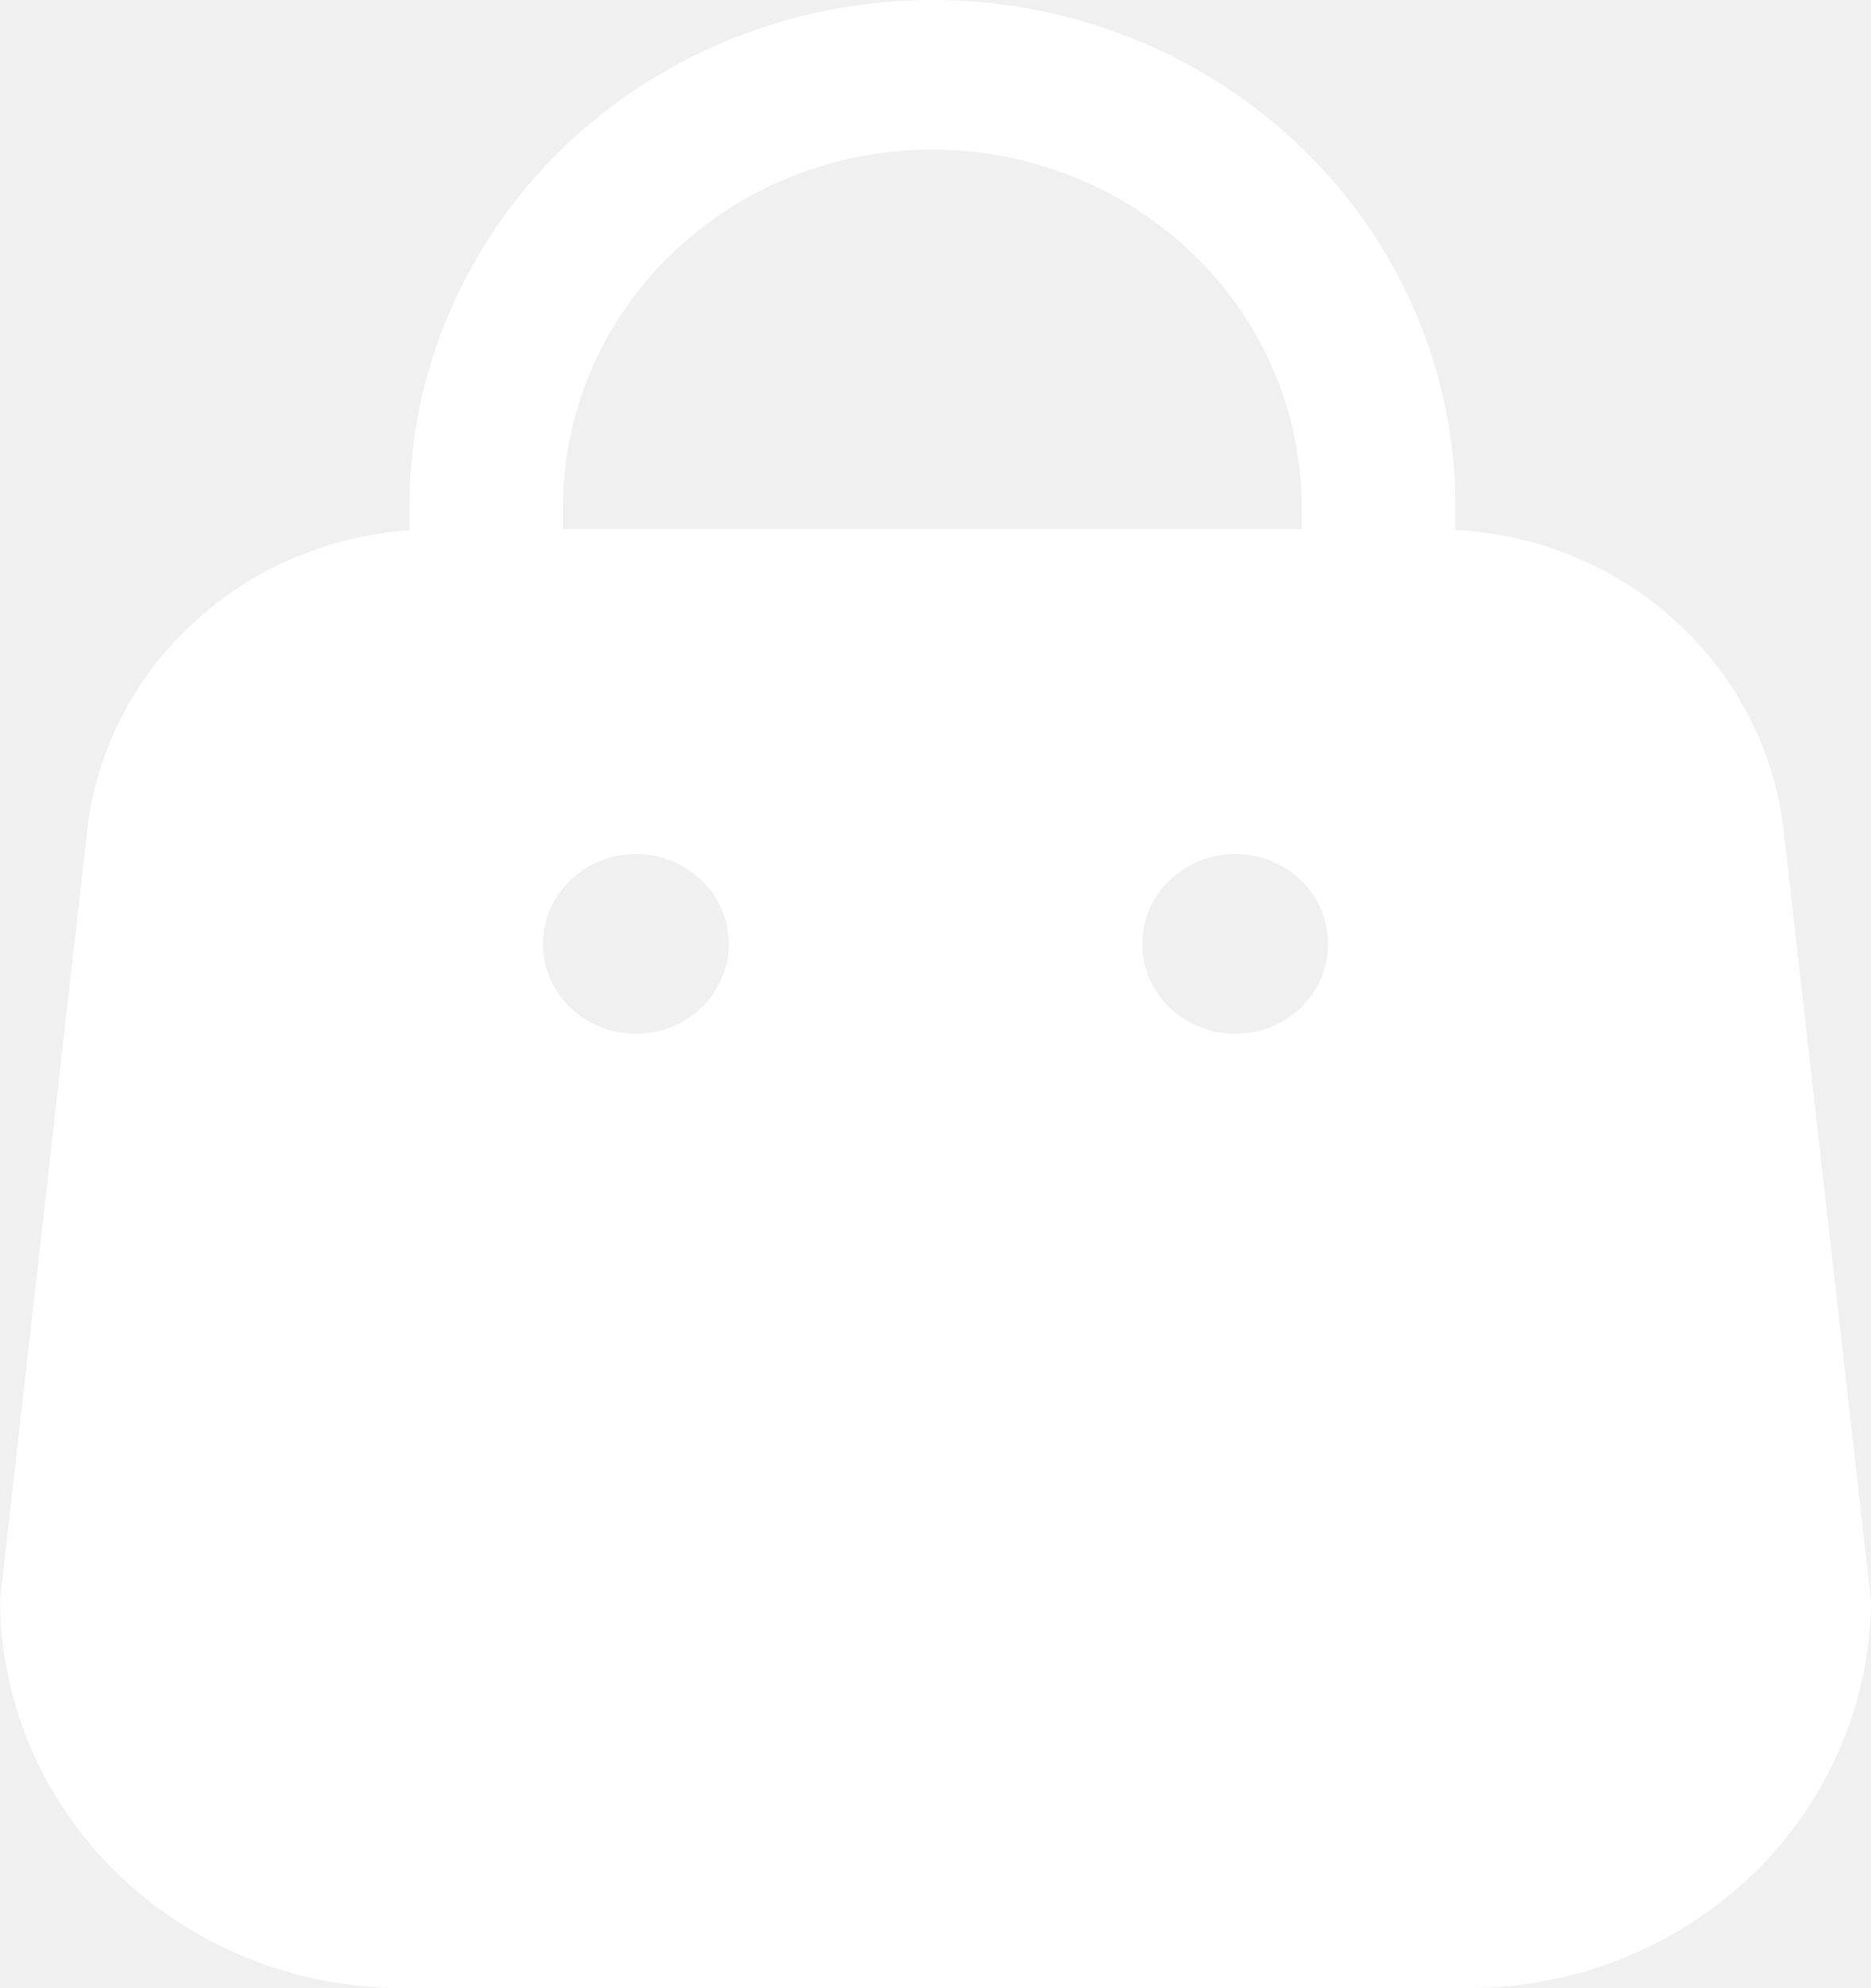
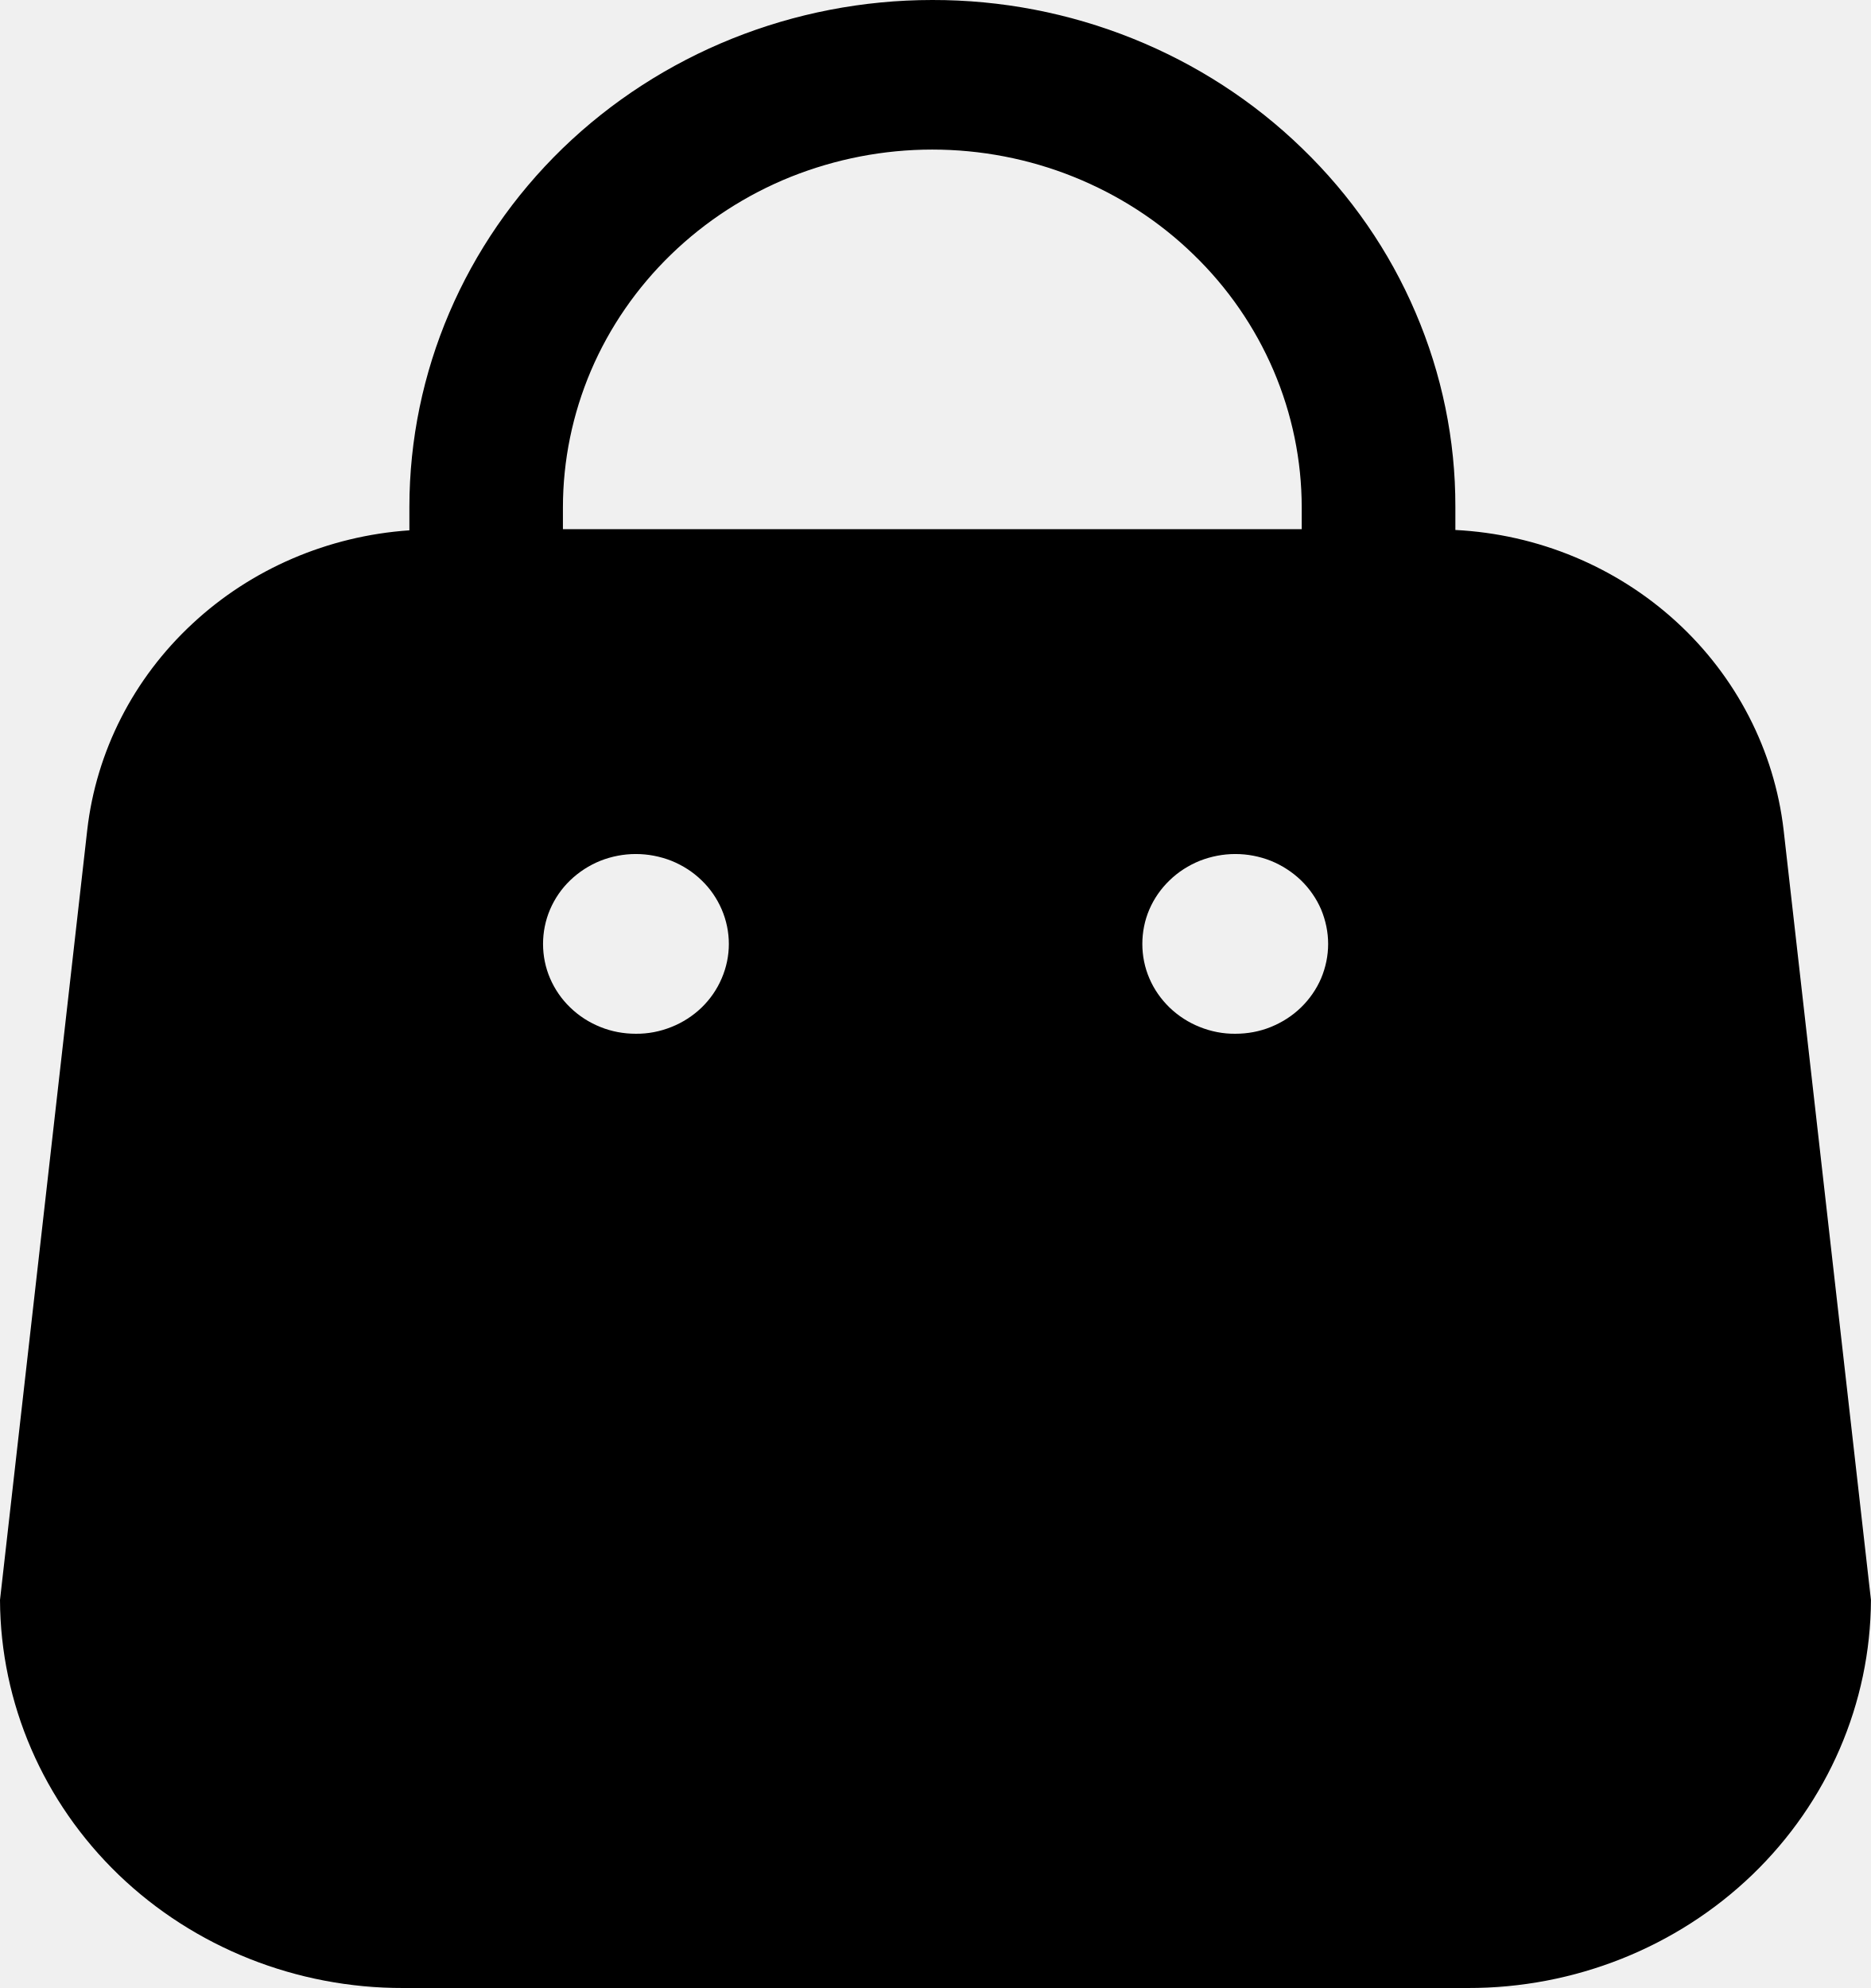
<svg xmlns="http://www.w3.org/2000/svg" width="16" height="17" viewBox="0 0 16 17" fill="none">
-   <path d="M15.253 7.097C15.174 6.417 14.848 5.785 14.335 5.316C13.821 4.846 13.152 4.568 12.446 4.532V4.332C12.447 3.763 12.331 3.199 12.106 2.674C11.882 2.148 11.552 1.671 11.136 1.269C10.721 0.866 10.228 0.547 9.685 0.329C9.142 0.111 8.56 -0.001 7.973 2.94969e-06C6.787 0 5.65 0.457 4.811 1.269C3.973 2.082 3.502 3.184 3.501 4.333V4.535C2.805 4.583 2.148 4.865 1.645 5.334C1.141 5.802 0.823 6.426 0.746 7.098L0 13.682C0.004 14.565 0.369 15.41 1.015 16.032C1.662 16.654 2.537 17.002 3.448 17H12.552C13.463 17.002 14.338 16.654 14.985 16.032C15.631 15.41 15.996 14.565 16 13.682L15.253 7.097ZM4.814 4.34C4.814 3.938 4.896 3.54 5.054 3.169C5.213 2.797 5.446 2.46 5.739 2.176C6.032 1.892 6.38 1.666 6.763 1.512C7.147 1.359 7.557 1.279 7.972 1.279C8.387 1.279 8.798 1.358 9.181 1.512C9.564 1.666 9.913 1.891 10.206 2.176C10.5 2.46 10.732 2.797 10.891 3.168C11.05 3.54 11.132 3.938 11.132 4.34V4.525H4.814V4.34ZM5.437 8.84C5.333 8.84 5.23 8.821 5.134 8.782C5.037 8.743 4.95 8.687 4.876 8.615C4.802 8.544 4.744 8.459 4.704 8.366C4.664 8.273 4.644 8.173 4.644 8.072C4.644 7.971 4.664 7.871 4.704 7.777C4.744 7.684 4.802 7.599 4.876 7.528C4.95 7.457 5.037 7.4 5.134 7.361C5.23 7.323 5.333 7.303 5.437 7.303C5.542 7.303 5.645 7.323 5.742 7.361C5.838 7.4 5.926 7.456 6 7.528C6.074 7.599 6.132 7.684 6.172 7.777C6.212 7.87 6.233 7.971 6.233 8.072C6.233 8.173 6.212 8.273 6.172 8.366C6.132 8.46 6.074 8.544 6 8.616C5.926 8.687 5.838 8.744 5.742 8.782C5.645 8.821 5.542 8.841 5.437 8.84ZM10.564 8.84C10.46 8.841 10.357 8.821 10.26 8.782C10.164 8.744 10.076 8.687 10.002 8.616C9.928 8.544 9.869 8.46 9.829 8.366C9.789 8.273 9.769 8.173 9.769 8.072C9.769 7.971 9.789 7.87 9.829 7.777C9.869 7.684 9.928 7.599 10.002 7.528C10.076 7.456 10.164 7.4 10.26 7.361C10.357 7.323 10.46 7.303 10.564 7.303C10.669 7.303 10.772 7.323 10.868 7.361C10.964 7.4 11.052 7.457 11.126 7.528C11.199 7.599 11.258 7.684 11.298 7.777C11.337 7.871 11.358 7.971 11.358 8.072C11.358 8.173 11.337 8.273 11.298 8.366C11.258 8.459 11.199 8.544 11.126 8.615C11.052 8.687 10.964 8.743 10.868 8.782C10.772 8.821 10.669 8.84 10.564 8.84Z" fill="white" />
+   <path d="M15.253 7.097C15.174 6.417 14.848 5.785 14.335 5.316C13.821 4.846 13.152 4.568 12.446 4.532V4.332C12.447 3.763 12.331 3.199 12.106 2.674C11.882 2.148 11.552 1.671 11.136 1.269C10.721 0.866 10.228 0.547 9.685 0.329C9.142 0.111 8.56 -0.001 7.973 2.94969e-06C6.787 0 5.65 0.457 4.811 1.269C3.973 2.082 3.502 3.184 3.501 4.333V4.535C2.805 4.583 2.148 4.865 1.645 5.334C1.141 5.802 0.823 6.426 0.746 7.098L0 13.682C0.004 14.565 0.369 15.41 1.015 16.032C1.662 16.654 2.537 17.002 3.448 17H12.552C13.463 17.002 14.338 16.654 14.985 16.032C15.631 15.41 15.996 14.565 16 13.682L15.253 7.097ZM4.814 4.34C4.814 3.938 4.896 3.54 5.054 3.169C5.213 2.797 5.446 2.46 5.739 2.176C6.032 1.892 6.38 1.666 6.763 1.512C7.147 1.359 7.557 1.279 7.972 1.279C8.387 1.279 8.798 1.358 9.181 1.512C9.564 1.666 9.913 1.891 10.206 2.176C10.5 2.46 10.732 2.797 10.891 3.168C11.05 3.54 11.132 3.938 11.132 4.34V4.525H4.814V4.34ZM5.437 8.84C5.333 8.84 5.23 8.821 5.134 8.782C5.037 8.743 4.95 8.687 4.876 8.615C4.802 8.544 4.744 8.459 4.704 8.366C4.664 8.273 4.644 8.173 4.644 8.072C4.644 7.971 4.664 7.871 4.704 7.777C4.744 7.684 4.802 7.599 4.876 7.528C4.95 7.457 5.037 7.4 5.134 7.361C5.23 7.323 5.333 7.303 5.437 7.303C5.542 7.303 5.645 7.323 5.742 7.361C5.838 7.4 5.926 7.456 6 7.528C6.074 7.599 6.132 7.684 6.172 7.777C6.212 7.87 6.233 7.971 6.233 8.072C6.233 8.173 6.212 8.273 6.172 8.366C6.132 8.46 6.074 8.544 6 8.616C5.926 8.687 5.838 8.744 5.742 8.782C5.645 8.821 5.542 8.841 5.437 8.84ZM10.564 8.84C10.46 8.841 10.357 8.821 10.26 8.782C10.164 8.744 10.076 8.687 10.002 8.616C9.928 8.544 9.869 8.46 9.829 8.366C9.789 8.273 9.769 8.173 9.769 8.072C9.769 7.971 9.789 7.87 9.829 7.777C9.869 7.684 9.928 7.599 10.002 7.528C10.076 7.456 10.164 7.4 10.26 7.361C10.357 7.323 10.46 7.303 10.564 7.303C10.669 7.303 10.772 7.323 10.868 7.361C10.964 7.4 11.052 7.457 11.126 7.528C11.199 7.599 11.258 7.684 11.298 7.777C11.337 7.871 11.358 7.971 11.358 8.072C11.358 8.173 11.337 8.273 11.298 8.366C11.258 8.459 11.199 8.544 11.126 8.615C11.052 8.687 10.964 8.743 10.868 8.782C10.772 8.821 10.669 8.84 10.564 8.84Z" fill="currentColor" />
</svg>
